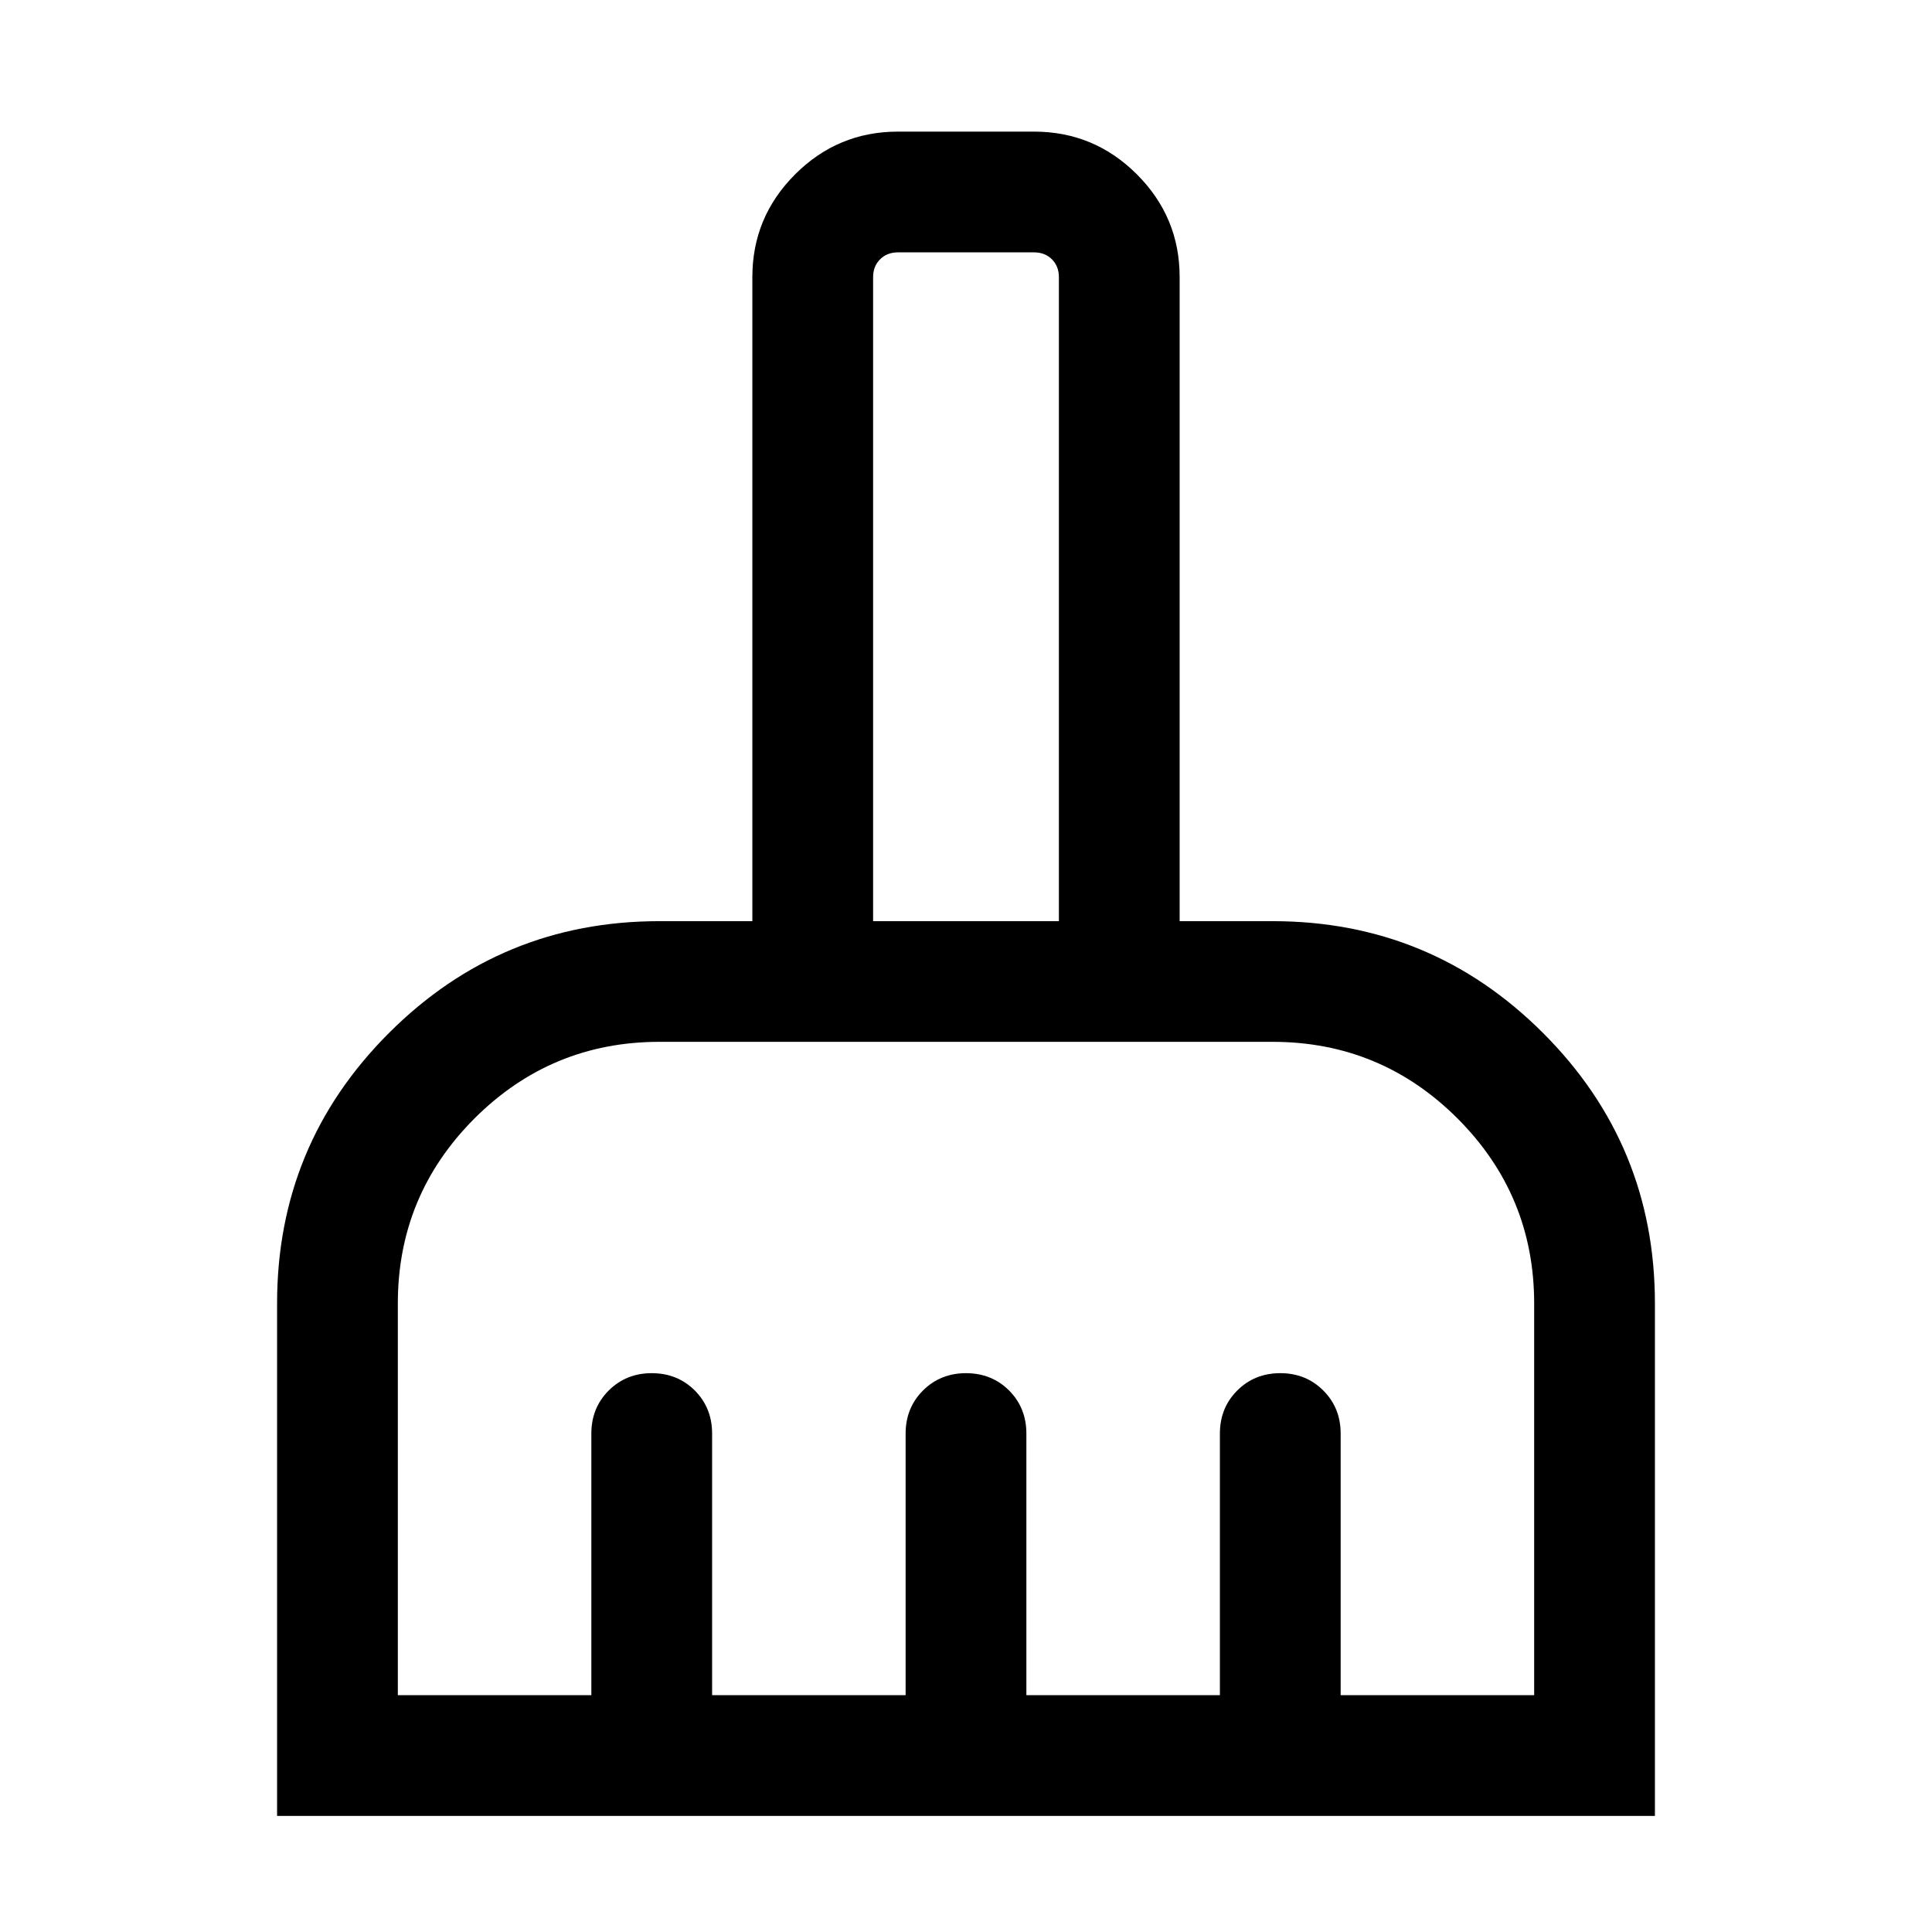
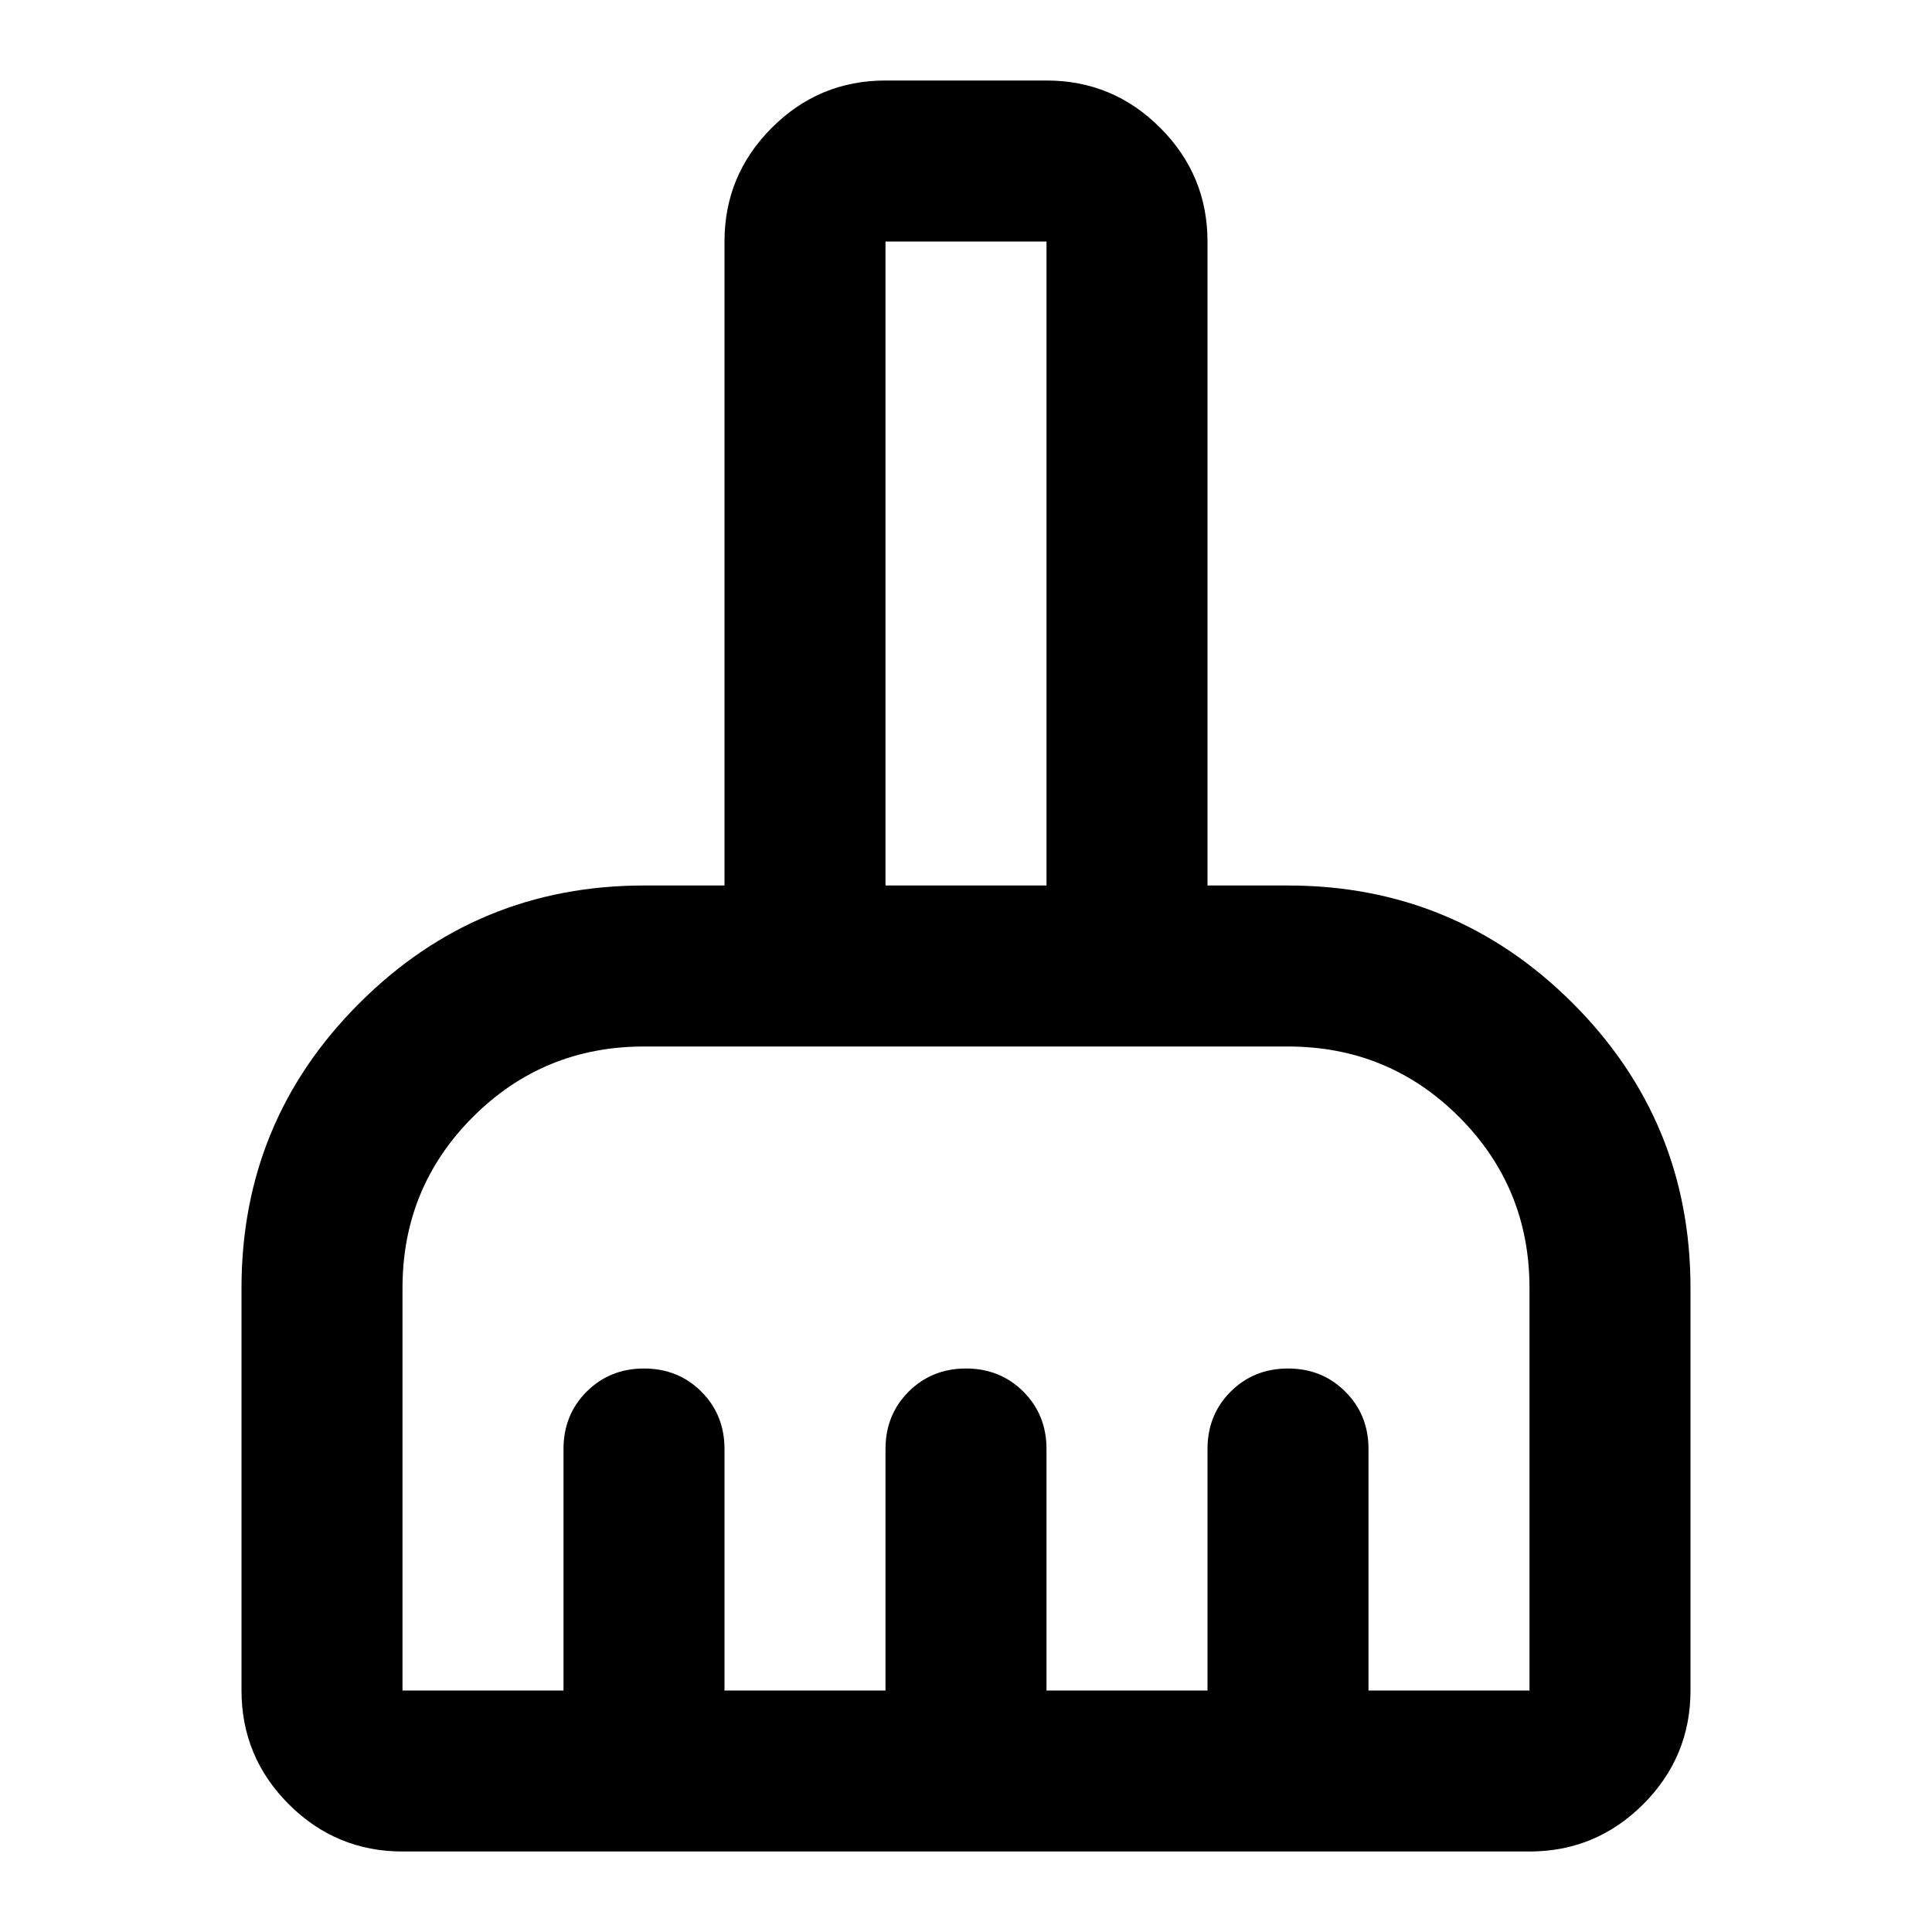
<svg xmlns="http://www.w3.org/2000/svg" width="24" height="24" viewBox="0 0 24 24" fill="none">
-   <mask id="mask0_8858_33504" style="mask-type:alpha" maskUnits="userSpaceOnUse" x="0" y="0" width="24" height="24">
-     <rect width="24" height="24" fill="#D9D9D9" />
-   </mask>
-   <g mask="url(#mask0_8858_33504)">
-     <path d="M3.442 22.558V16.192C3.442 14.878 3.905 13.758 4.832 12.832C5.758 11.906 6.878 11.443 8.192 11.443H9.346V3.442C9.346 2.945 9.523 2.52 9.877 2.166C10.231 1.812 10.657 1.635 11.154 1.635H12.846C13.343 1.635 13.769 1.812 14.123 2.166C14.477 2.52 14.654 2.945 14.654 3.442V11.443H15.808C17.122 11.443 18.242 11.906 19.168 12.832C20.095 13.758 20.558 14.878 20.558 16.192V22.558H3.442ZM4.942 21.058H7.346V17.808C7.346 17.595 7.418 17.417 7.562 17.273C7.706 17.13 7.884 17.058 8.096 17.058C8.309 17.058 8.487 17.13 8.631 17.273C8.774 17.417 8.846 17.595 8.846 17.808V21.058H11.25V17.808C11.25 17.595 11.322 17.417 11.466 17.273C11.61 17.13 11.788 17.058 12 17.058C12.213 17.058 12.391 17.13 12.535 17.273C12.678 17.417 12.75 17.595 12.75 17.808V21.058H15.154V17.808C15.154 17.595 15.226 17.417 15.37 17.273C15.513 17.13 15.692 17.058 15.904 17.058C16.117 17.058 16.295 17.13 16.438 17.273C16.582 17.417 16.654 17.595 16.654 17.808V21.058H19.058V16.192C19.058 15.295 18.74 14.529 18.106 13.894C17.471 13.26 16.705 12.942 15.808 12.942H8.192C7.295 12.942 6.529 13.26 5.894 13.894C5.26 14.529 4.942 15.295 4.942 16.192V21.058ZM13.154 11.443V3.442C13.154 3.353 13.125 3.279 13.067 3.221C13.01 3.164 12.936 3.135 12.846 3.135H11.154C11.064 3.135 10.99 3.164 10.933 3.221C10.875 3.279 10.846 3.353 10.846 3.442V11.443H13.154Z" fill="currentColor" />
-   </g>
+   <path d="M5 23C4.45 23 3.979 22.804 3.587 22.413C3.196 22.021 3 21.55 3 21V16C3 14.617 3.487 13.438 4.463 12.463C5.438 11.488 6.617 11 8 11H9V3C9 2.45 9.196 1.979 9.588 1.587C9.979 1.196 10.45 1 11 1H13C13.55 1 14.021 1.196 14.412 1.587C14.804 1.979 15 2.45 15 3V11H16C17.383 11 18.562 11.488 19.538 12.463C20.512 13.438 21 14.617 21 16V21C21 21.55 20.804 22.021 20.413 22.413C20.021 22.804 19.55 23 19 23H5ZM5 21H7V18C7 17.717 7.096 17.479 7.287 17.288C7.479 17.096 7.717 17 8 17C8.283 17 8.521 17.096 8.713 17.288C8.904 17.479 9 17.717 9 18V21H11V18C11 17.717 11.096 17.479 11.287 17.288C11.479 17.096 11.717 17 12 17C12.283 17 12.521 17.096 12.713 17.288C12.904 17.479 13 17.717 13 18V21H15V18C15 17.717 15.096 17.479 15.287 17.288C15.479 17.096 15.717 17 16 17C16.283 17 16.521 17.096 16.712 17.288C16.904 17.479 17 17.717 17 18V21H19V16C19 15.167 18.708 14.458 18.125 13.875C17.542 13.292 16.833 13 16 13H8C7.167 13 6.458 13.292 5.875 13.875C5.292 14.458 5 15.167 5 16V21ZM13 11V3H11V11H13Z" fill="currentColor" />
</svg>
